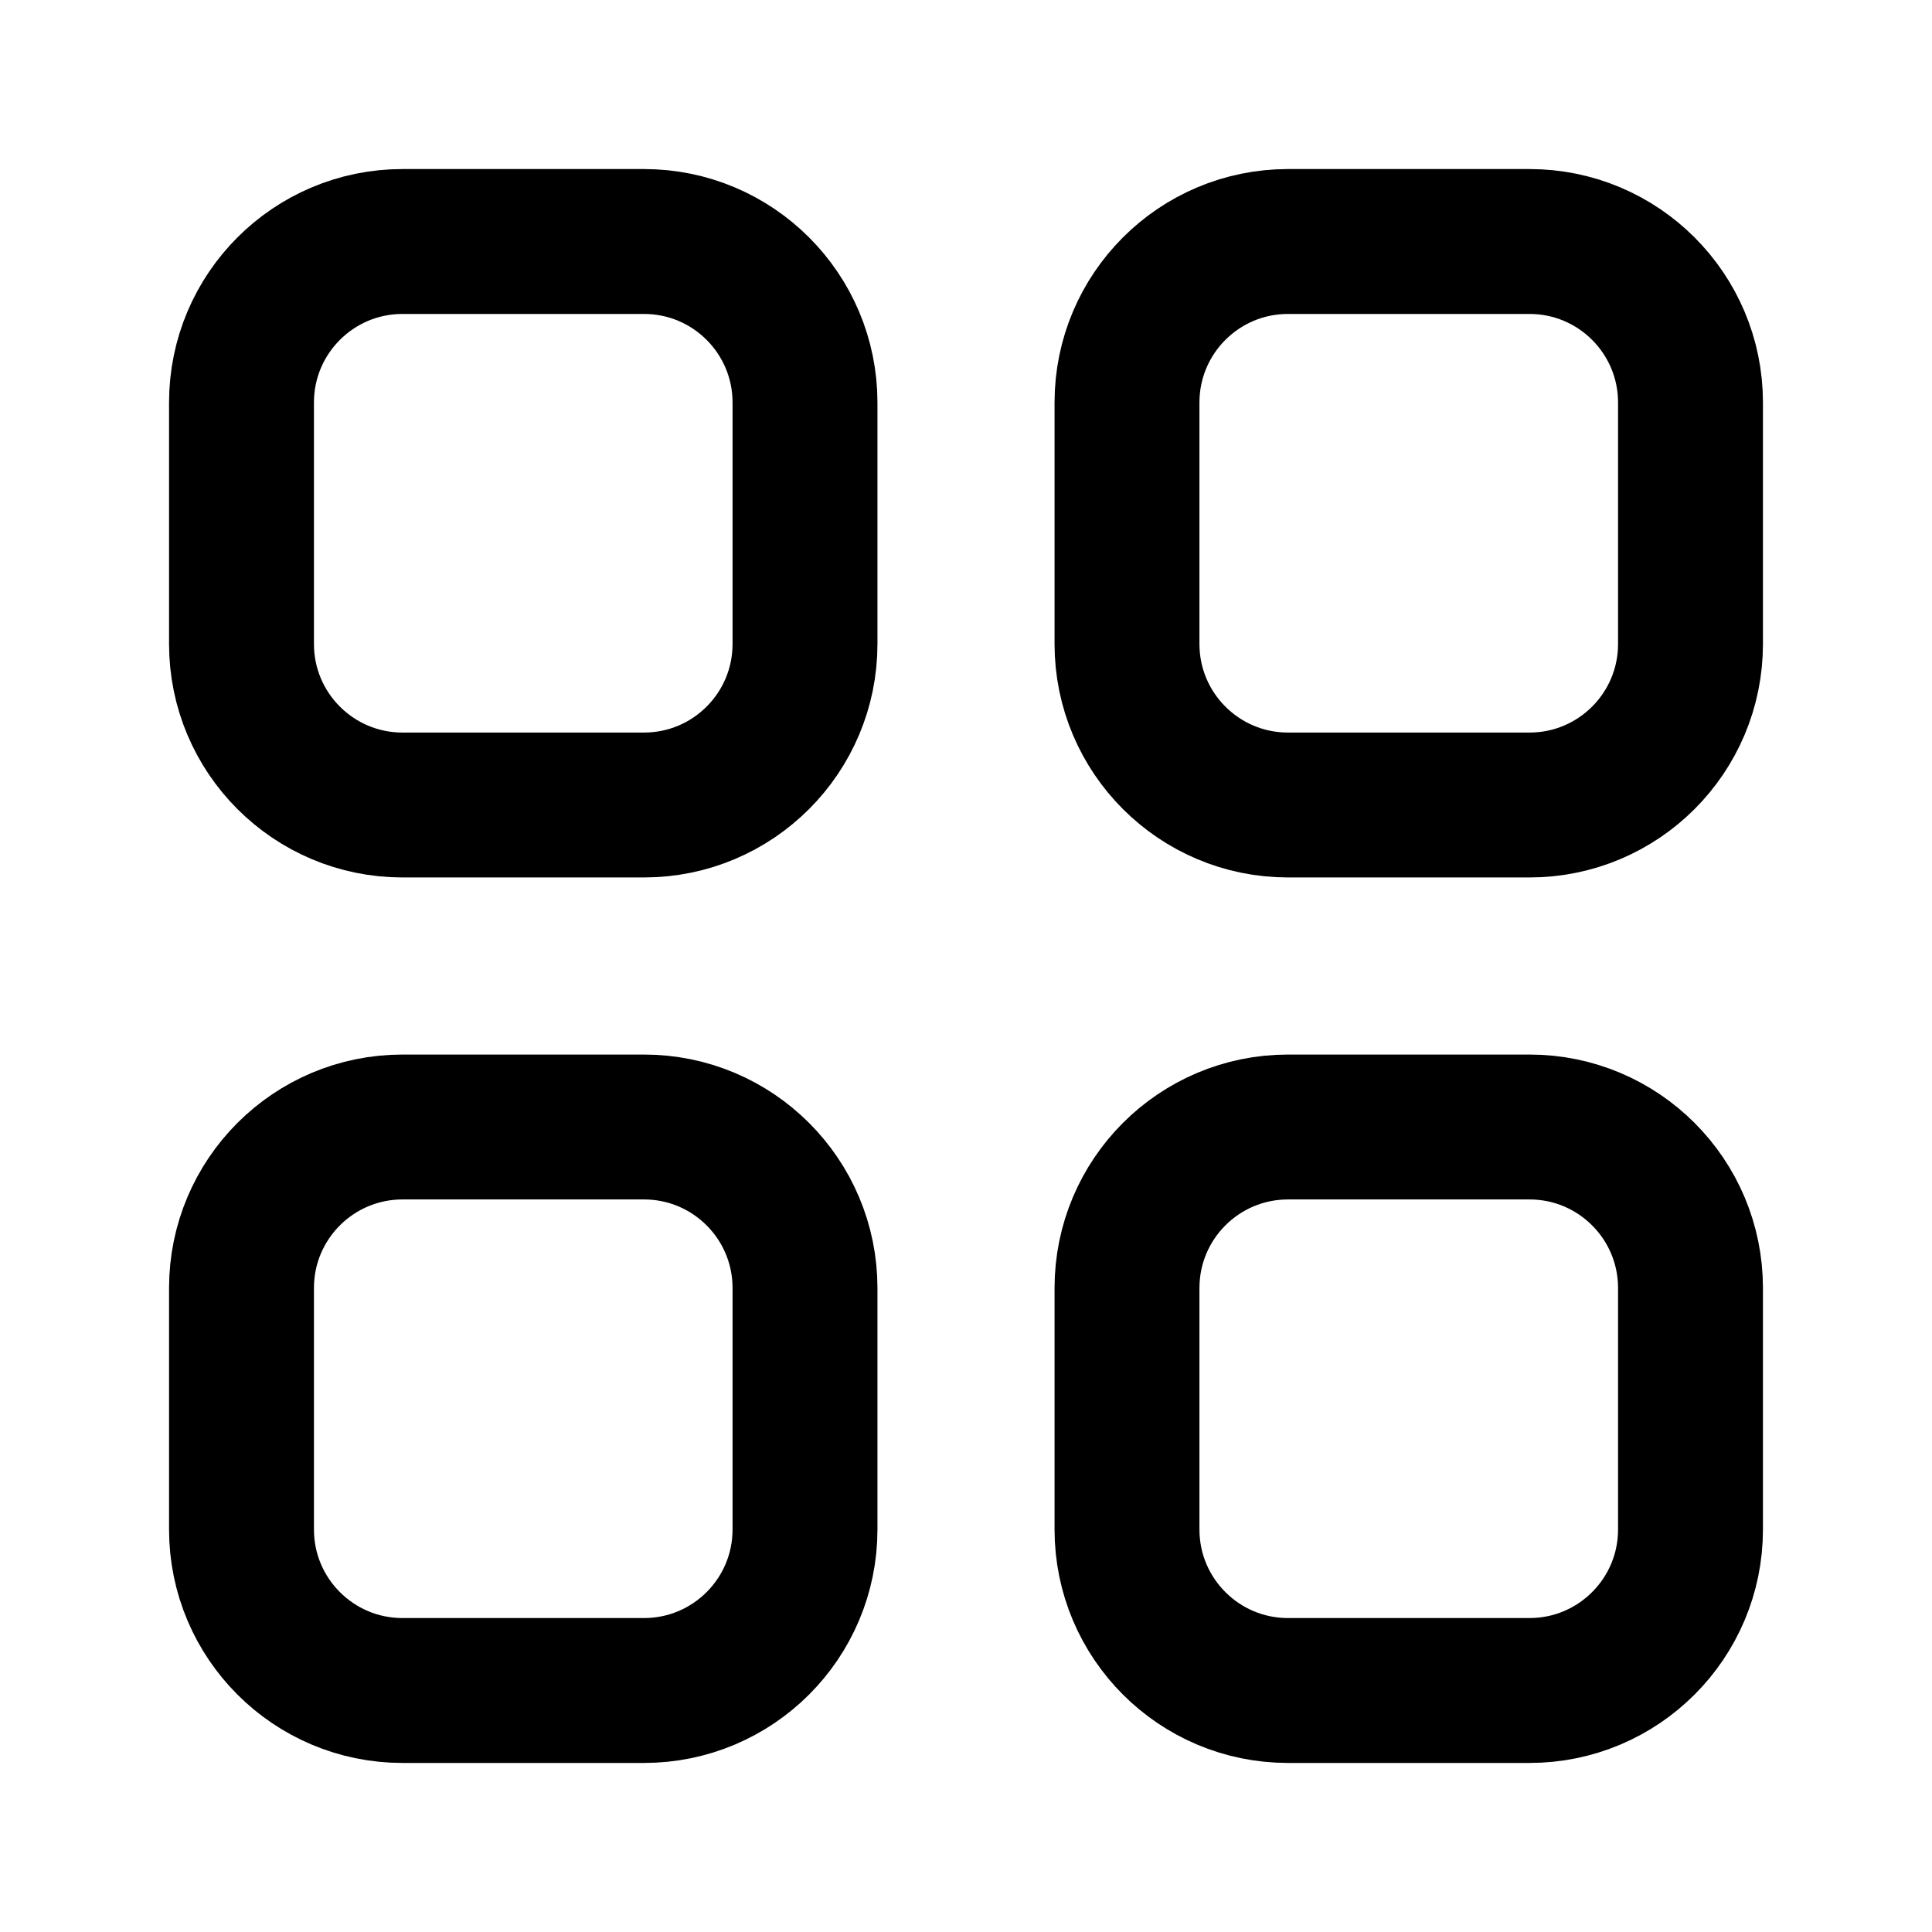
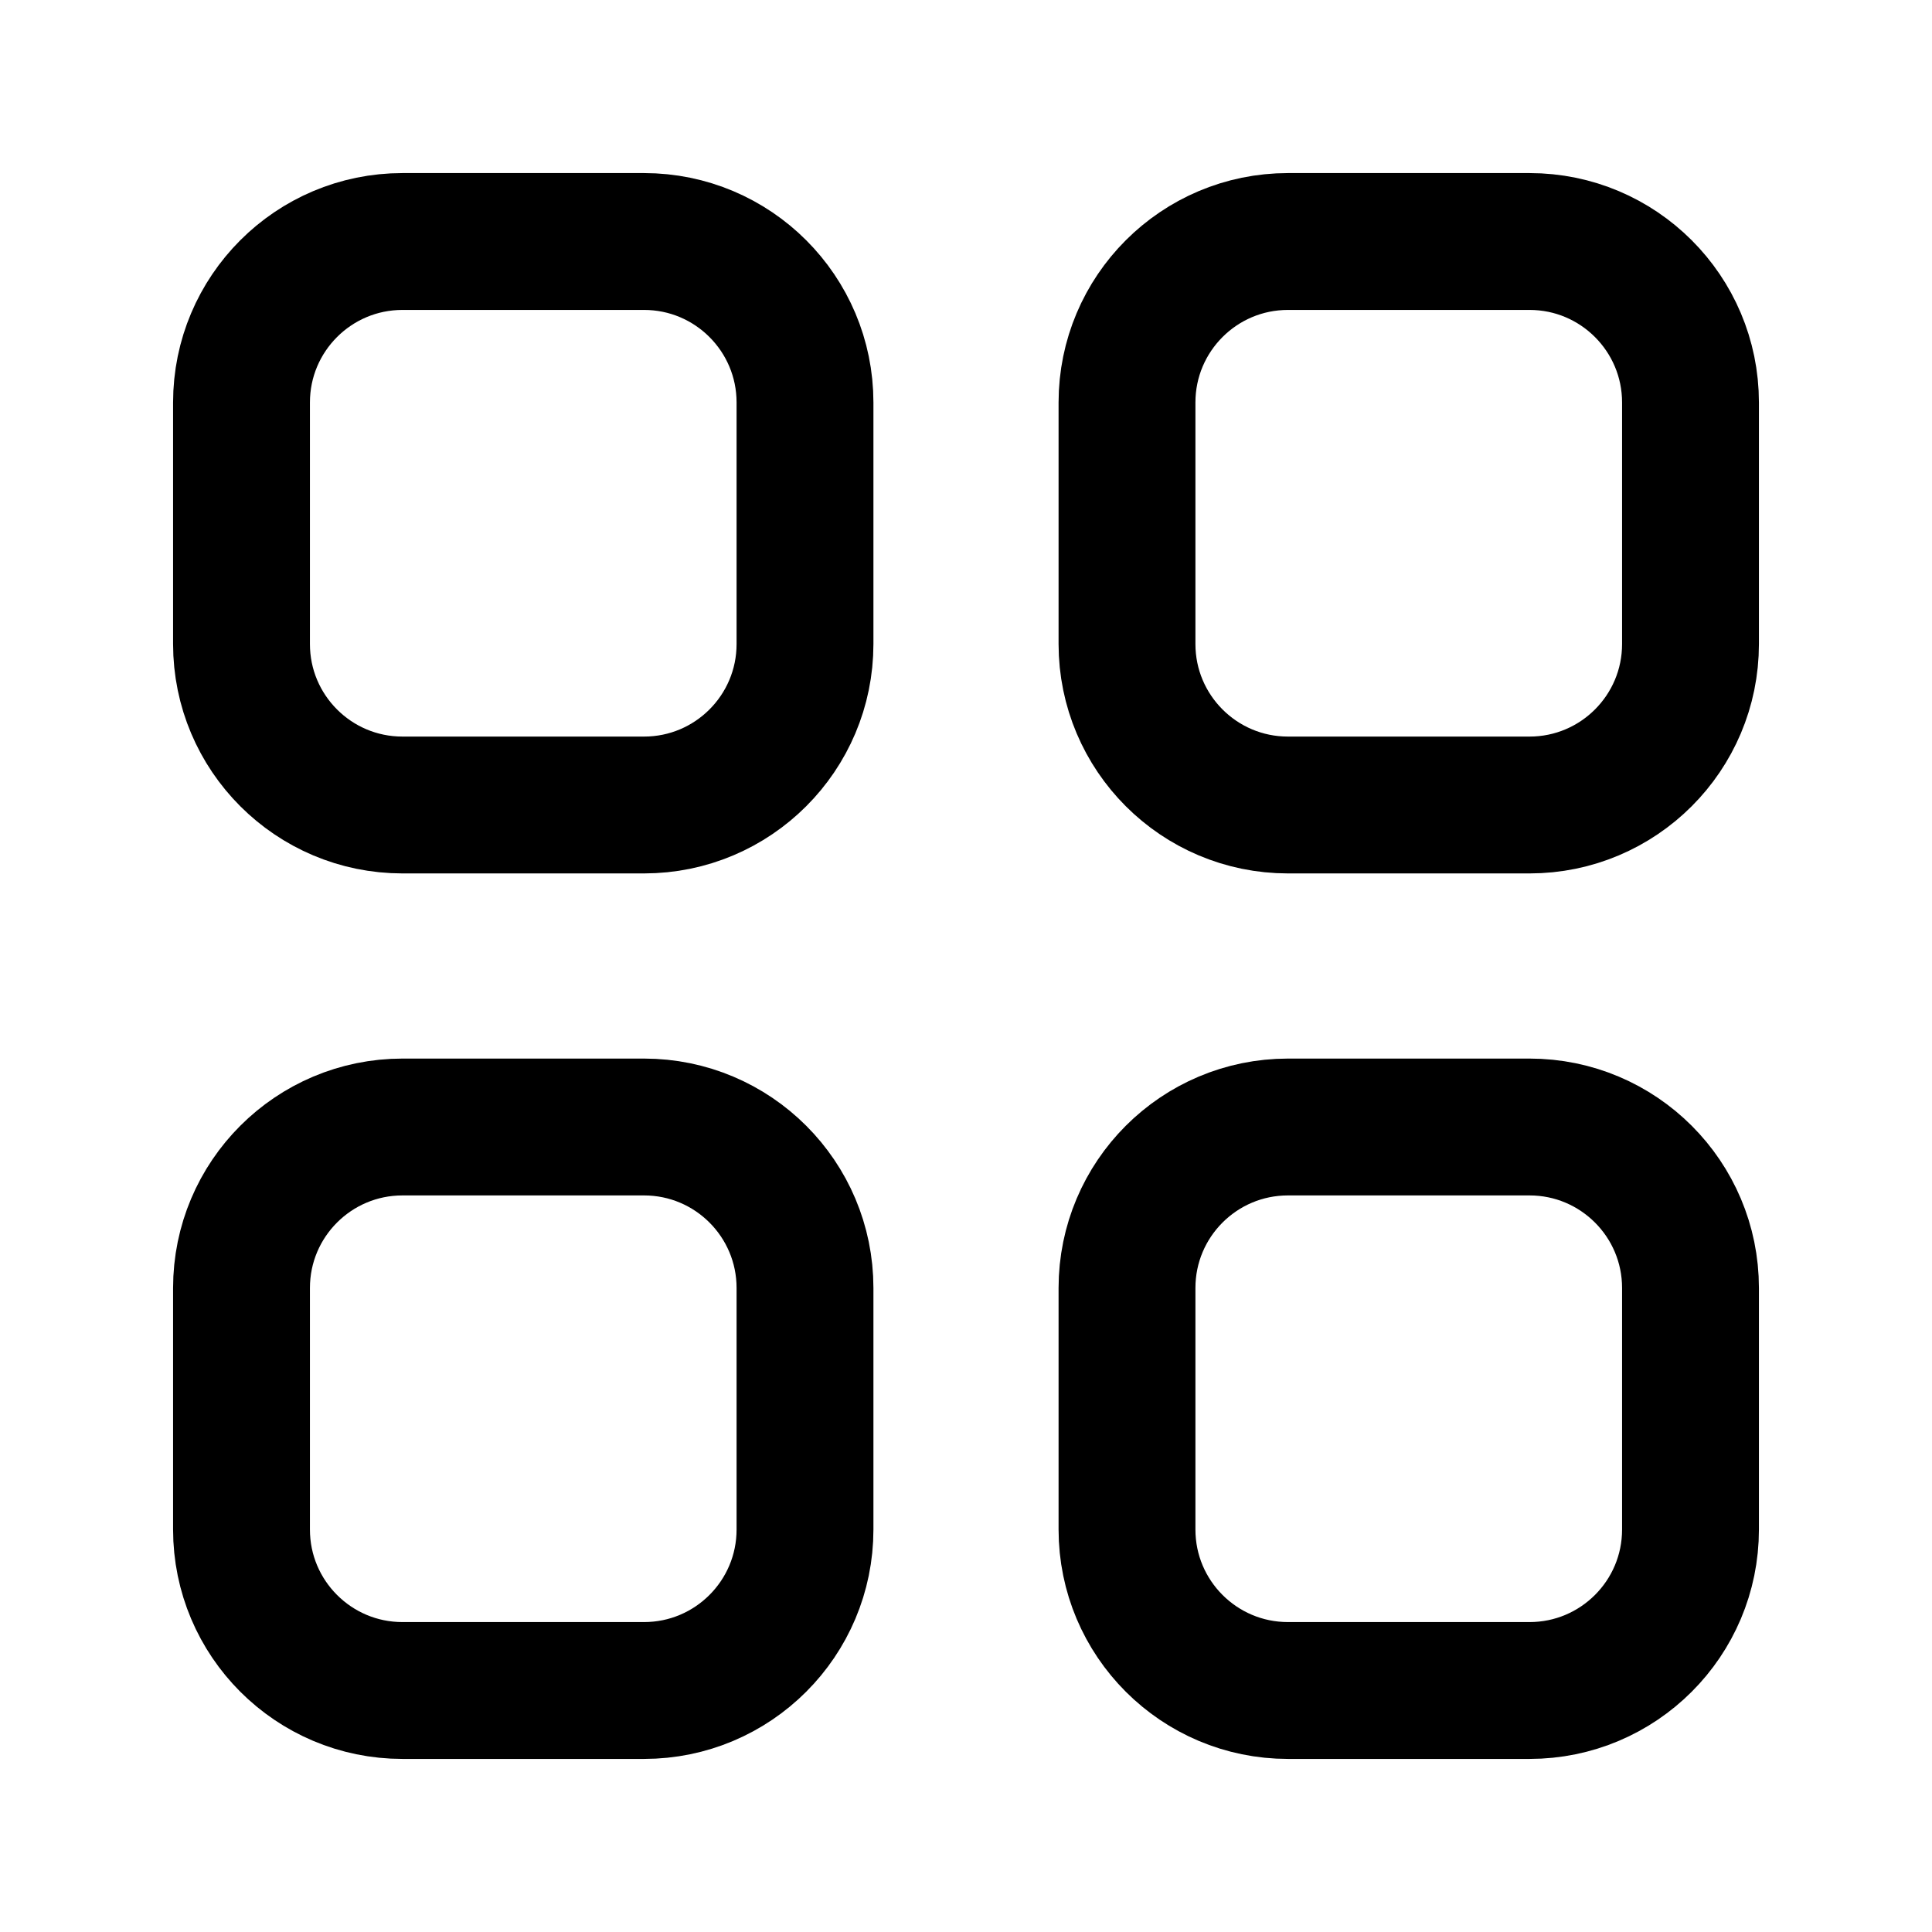
- <svg viewBox="0 0 24 24" fill="none" stroke="currentColor" stroke-width="1.8" stroke-linecap="round" stroke-linejoin="round">
+ <svg viewBox="0 0 24 24" fill="none" stroke="currentColor" stroke-width="1.7" stroke-linecap="round" stroke-linejoin="round">
  <rect x="3" y="3" width="7" height="7" rx="2" />
  <rect x="14" y="3" width="7" height="7" rx="2" />
  <rect x="3" y="14" width="7" height="7" rx="2" />
  <rect x="14" y="14" width="7" height="7" rx="2" />
</svg>
